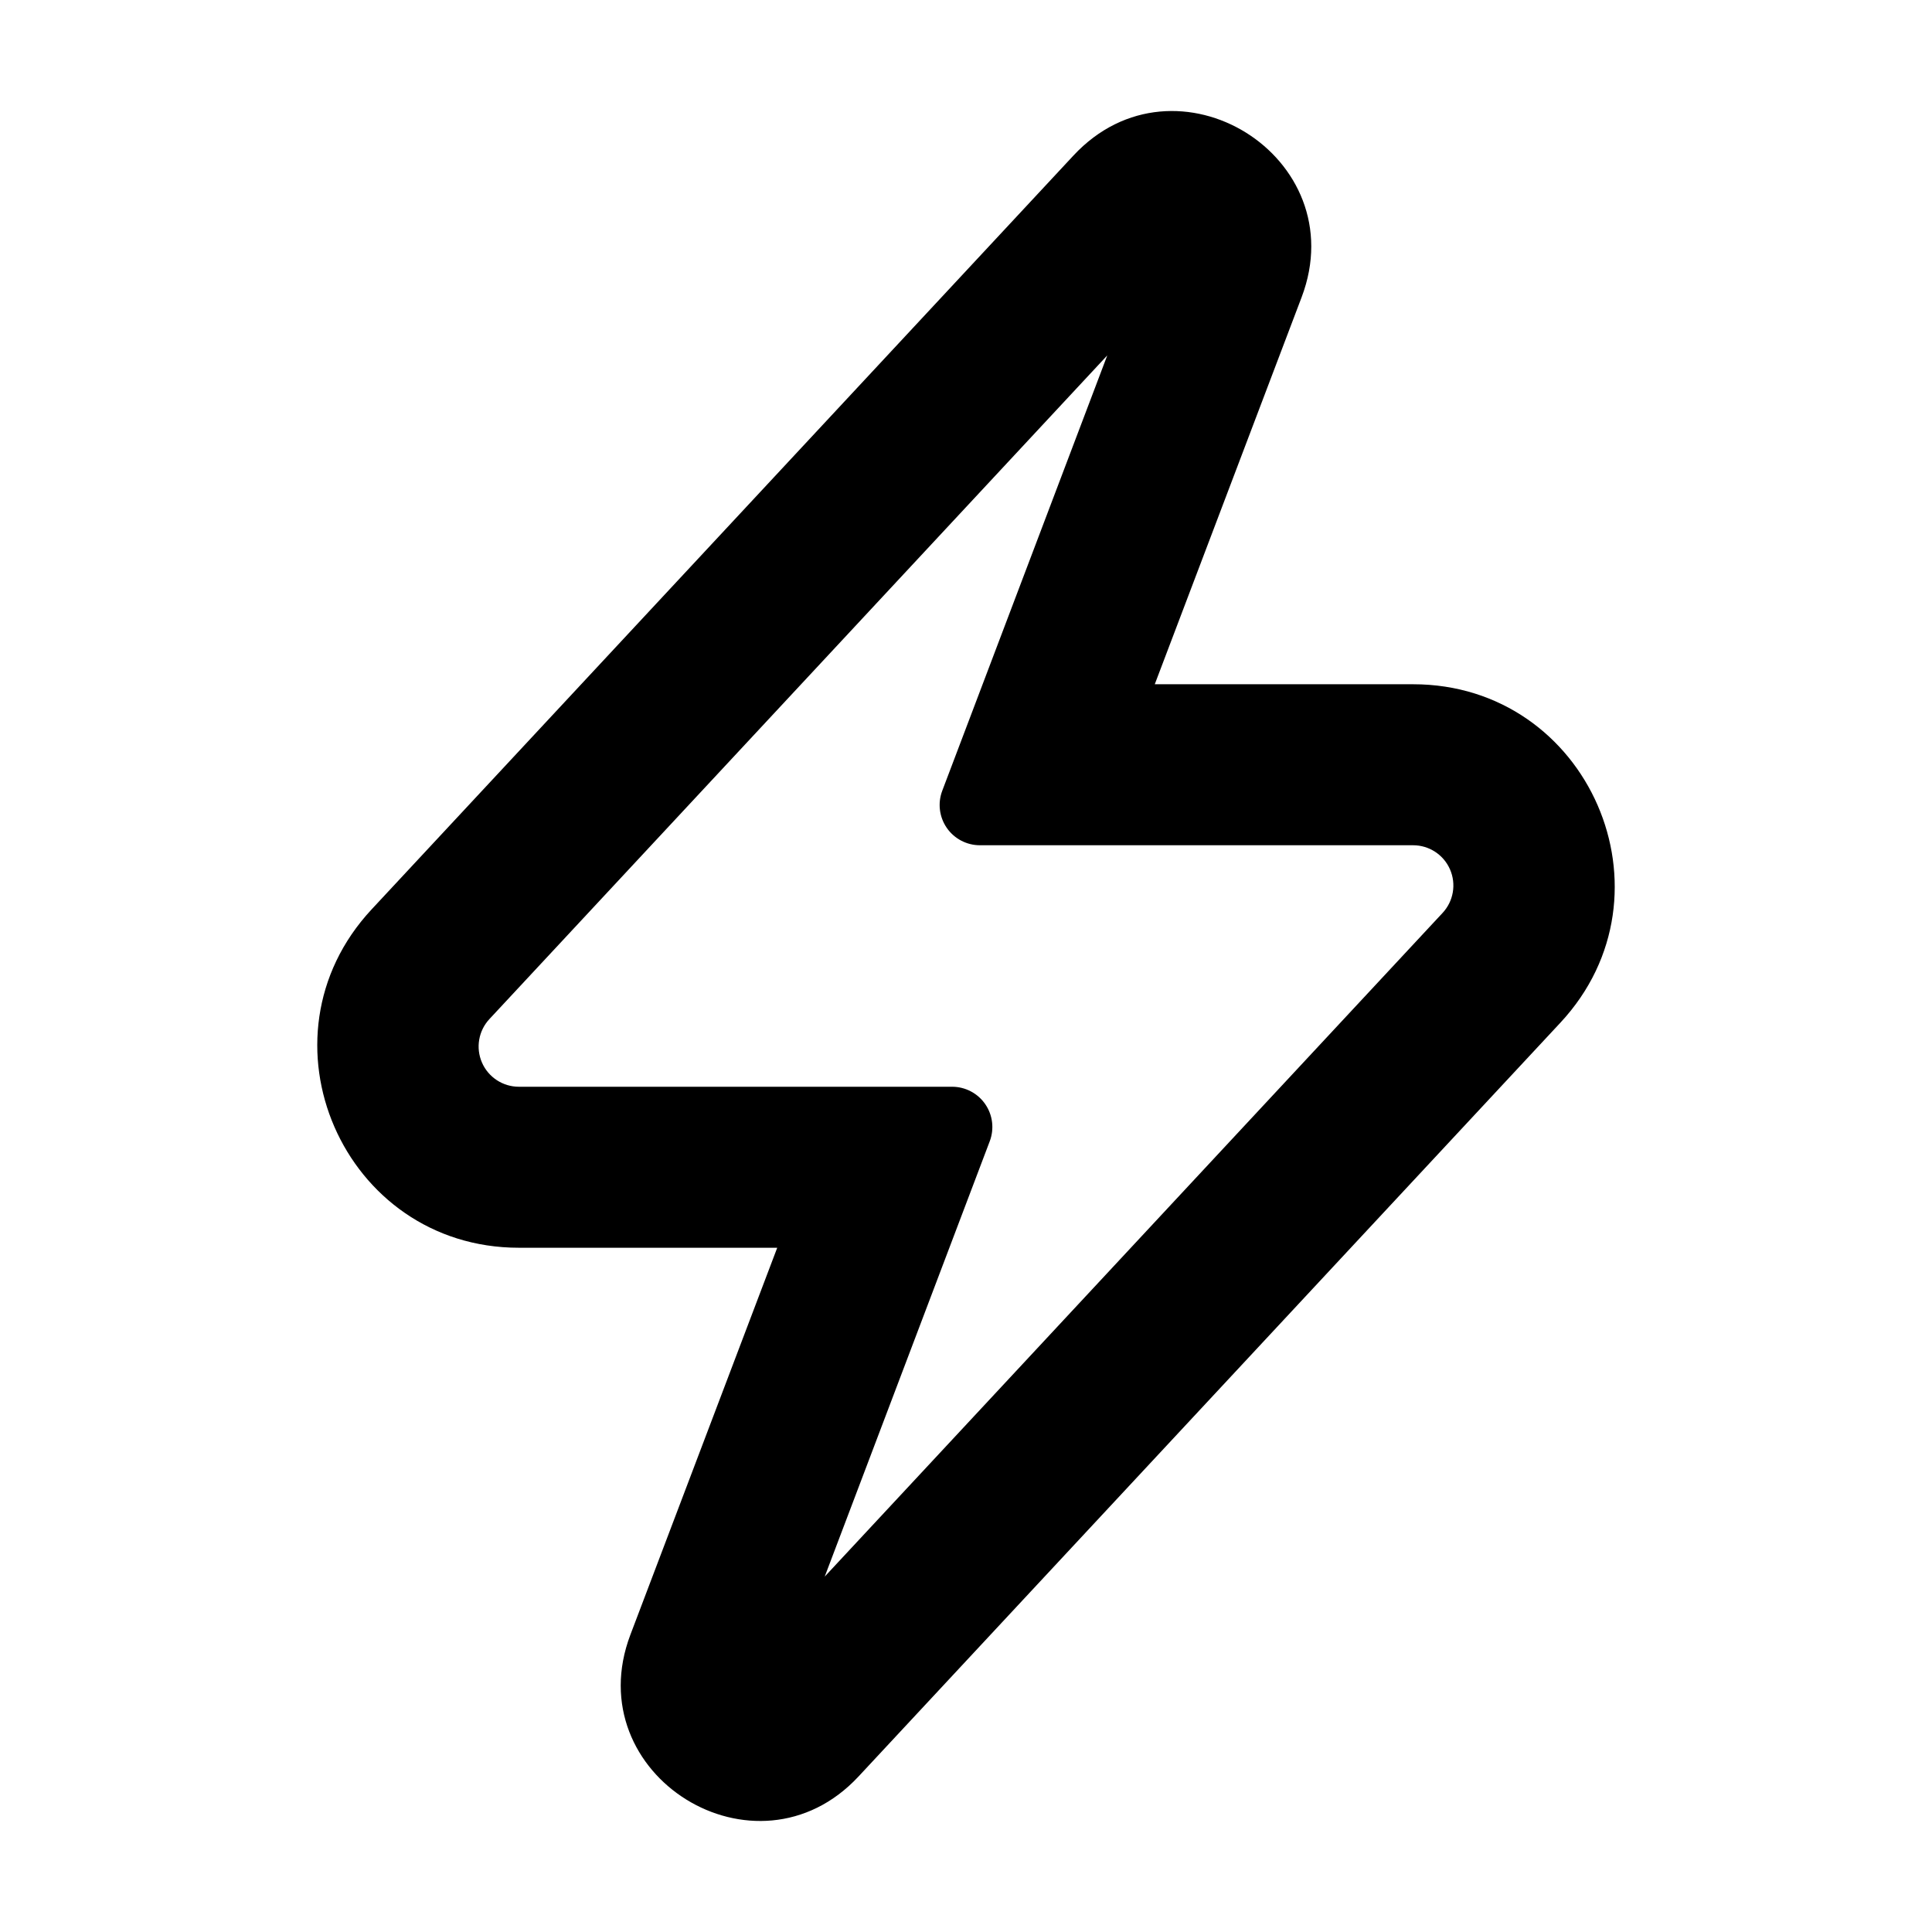
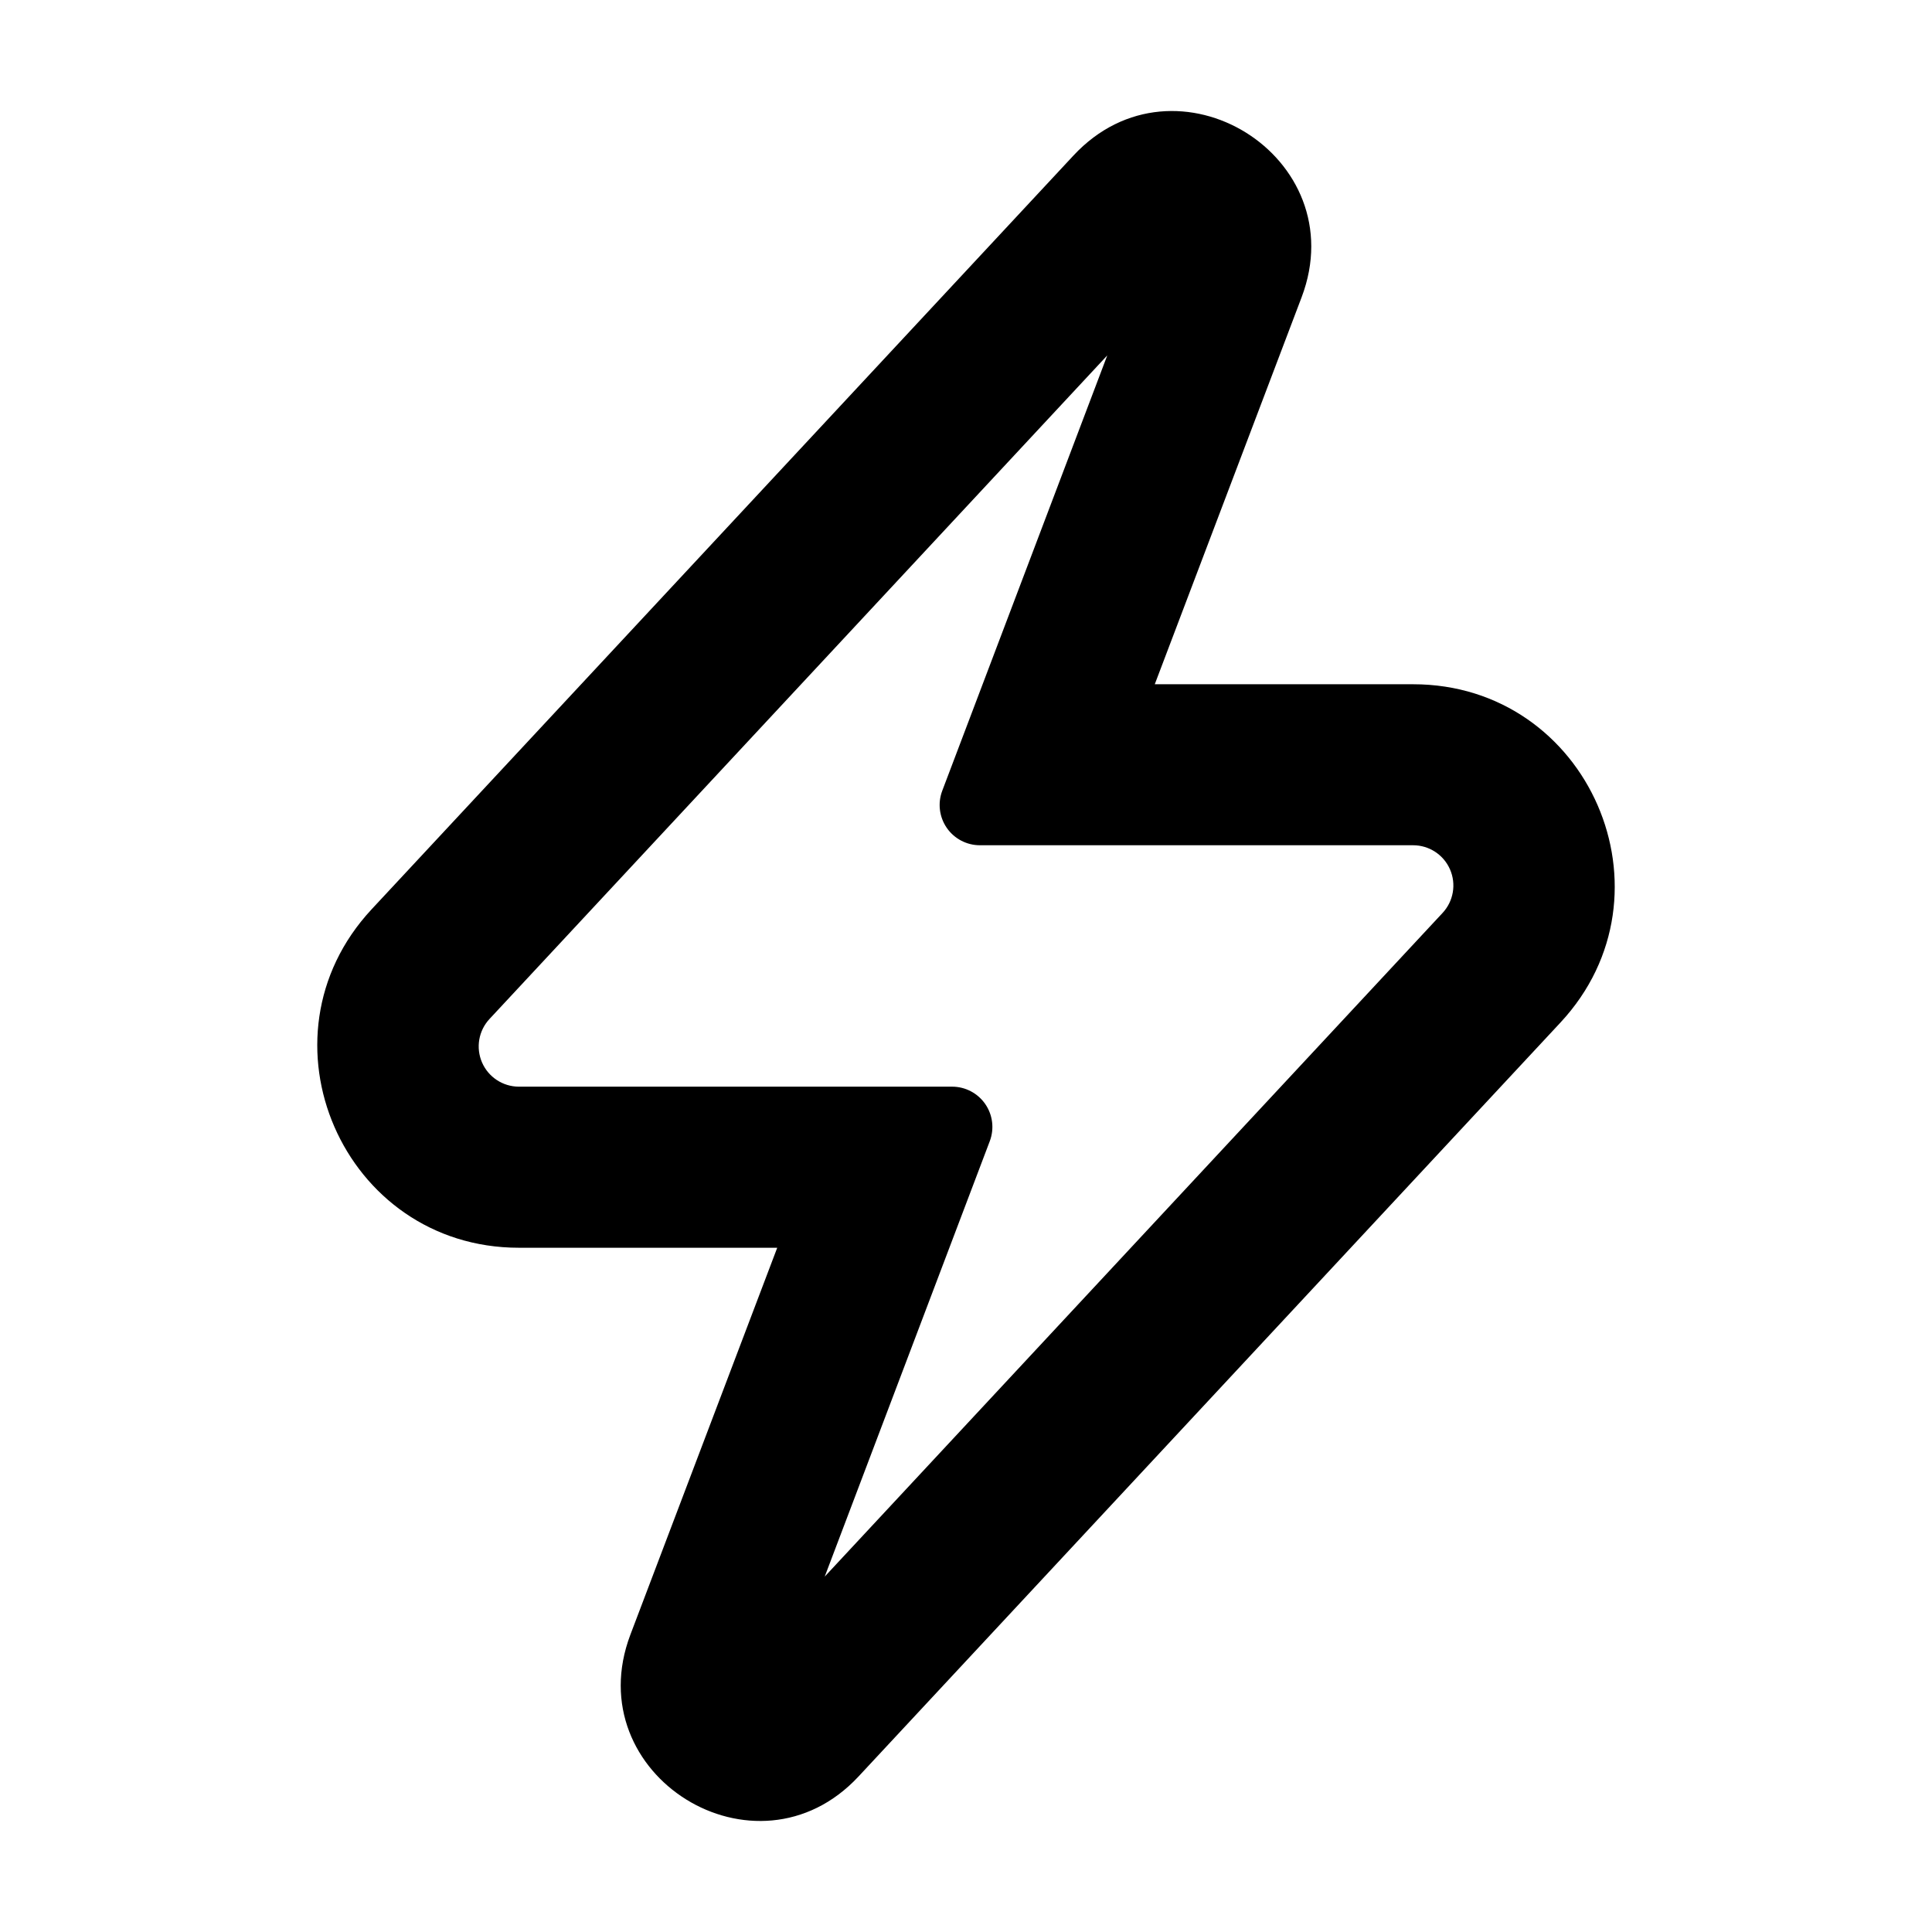
<svg xmlns="http://www.w3.org/2000/svg" width="24" height="24" fill="none" viewBox="0 0 24 24">
-   <path fill="#000" fill-rule="evenodd" d="M13.335 1.932c1.271-1.365 3.495.017 2.834 1.761L14.345 8.5h3.209c2.184 0 3.318 2.605 1.83 4.204l-8.719 9.364c-1.271 1.365-3.495-.017-2.834-1.761L9.655 15.5H6.446c-2.184 0-3.318-2.605-1.83-4.203zm.42 2.483L6.08 12.659a.5.5 0 0 0 .366.841h5.382a.5.5 0 0 1 .467.677l-2.05 5.408 7.675-8.244a.5.5 0 0 0-.366-.841h-5.382a.5.5 0 0 1-.467-.677z" clip-rule="evenodd" />
+   <path fill="#000" fill-rule="evenodd" d="M13.335 1.932c1.271-1.365 3.495.017 2.834 1.761L14.345 8.5h3.209c2.184 0 3.318 2.605 1.83 4.203l-8.719 9.365c-1.271 1.365-3.495-.017-2.834-1.762L9.655 15.5H6.446c-2.184 0-3.318-2.605-1.83-4.204zm.42 2.483L6.08 12.659a.5.5 0 0 0 .366.84h5.382a.5.5 0 0 1 .467.678l-2.05 5.408 7.675-8.244a.5.5 0 0 0-.366-.841h-5.382a.5.5 0 0 1-.467-.677z" clip-rule="evenodd" />
</svg>
